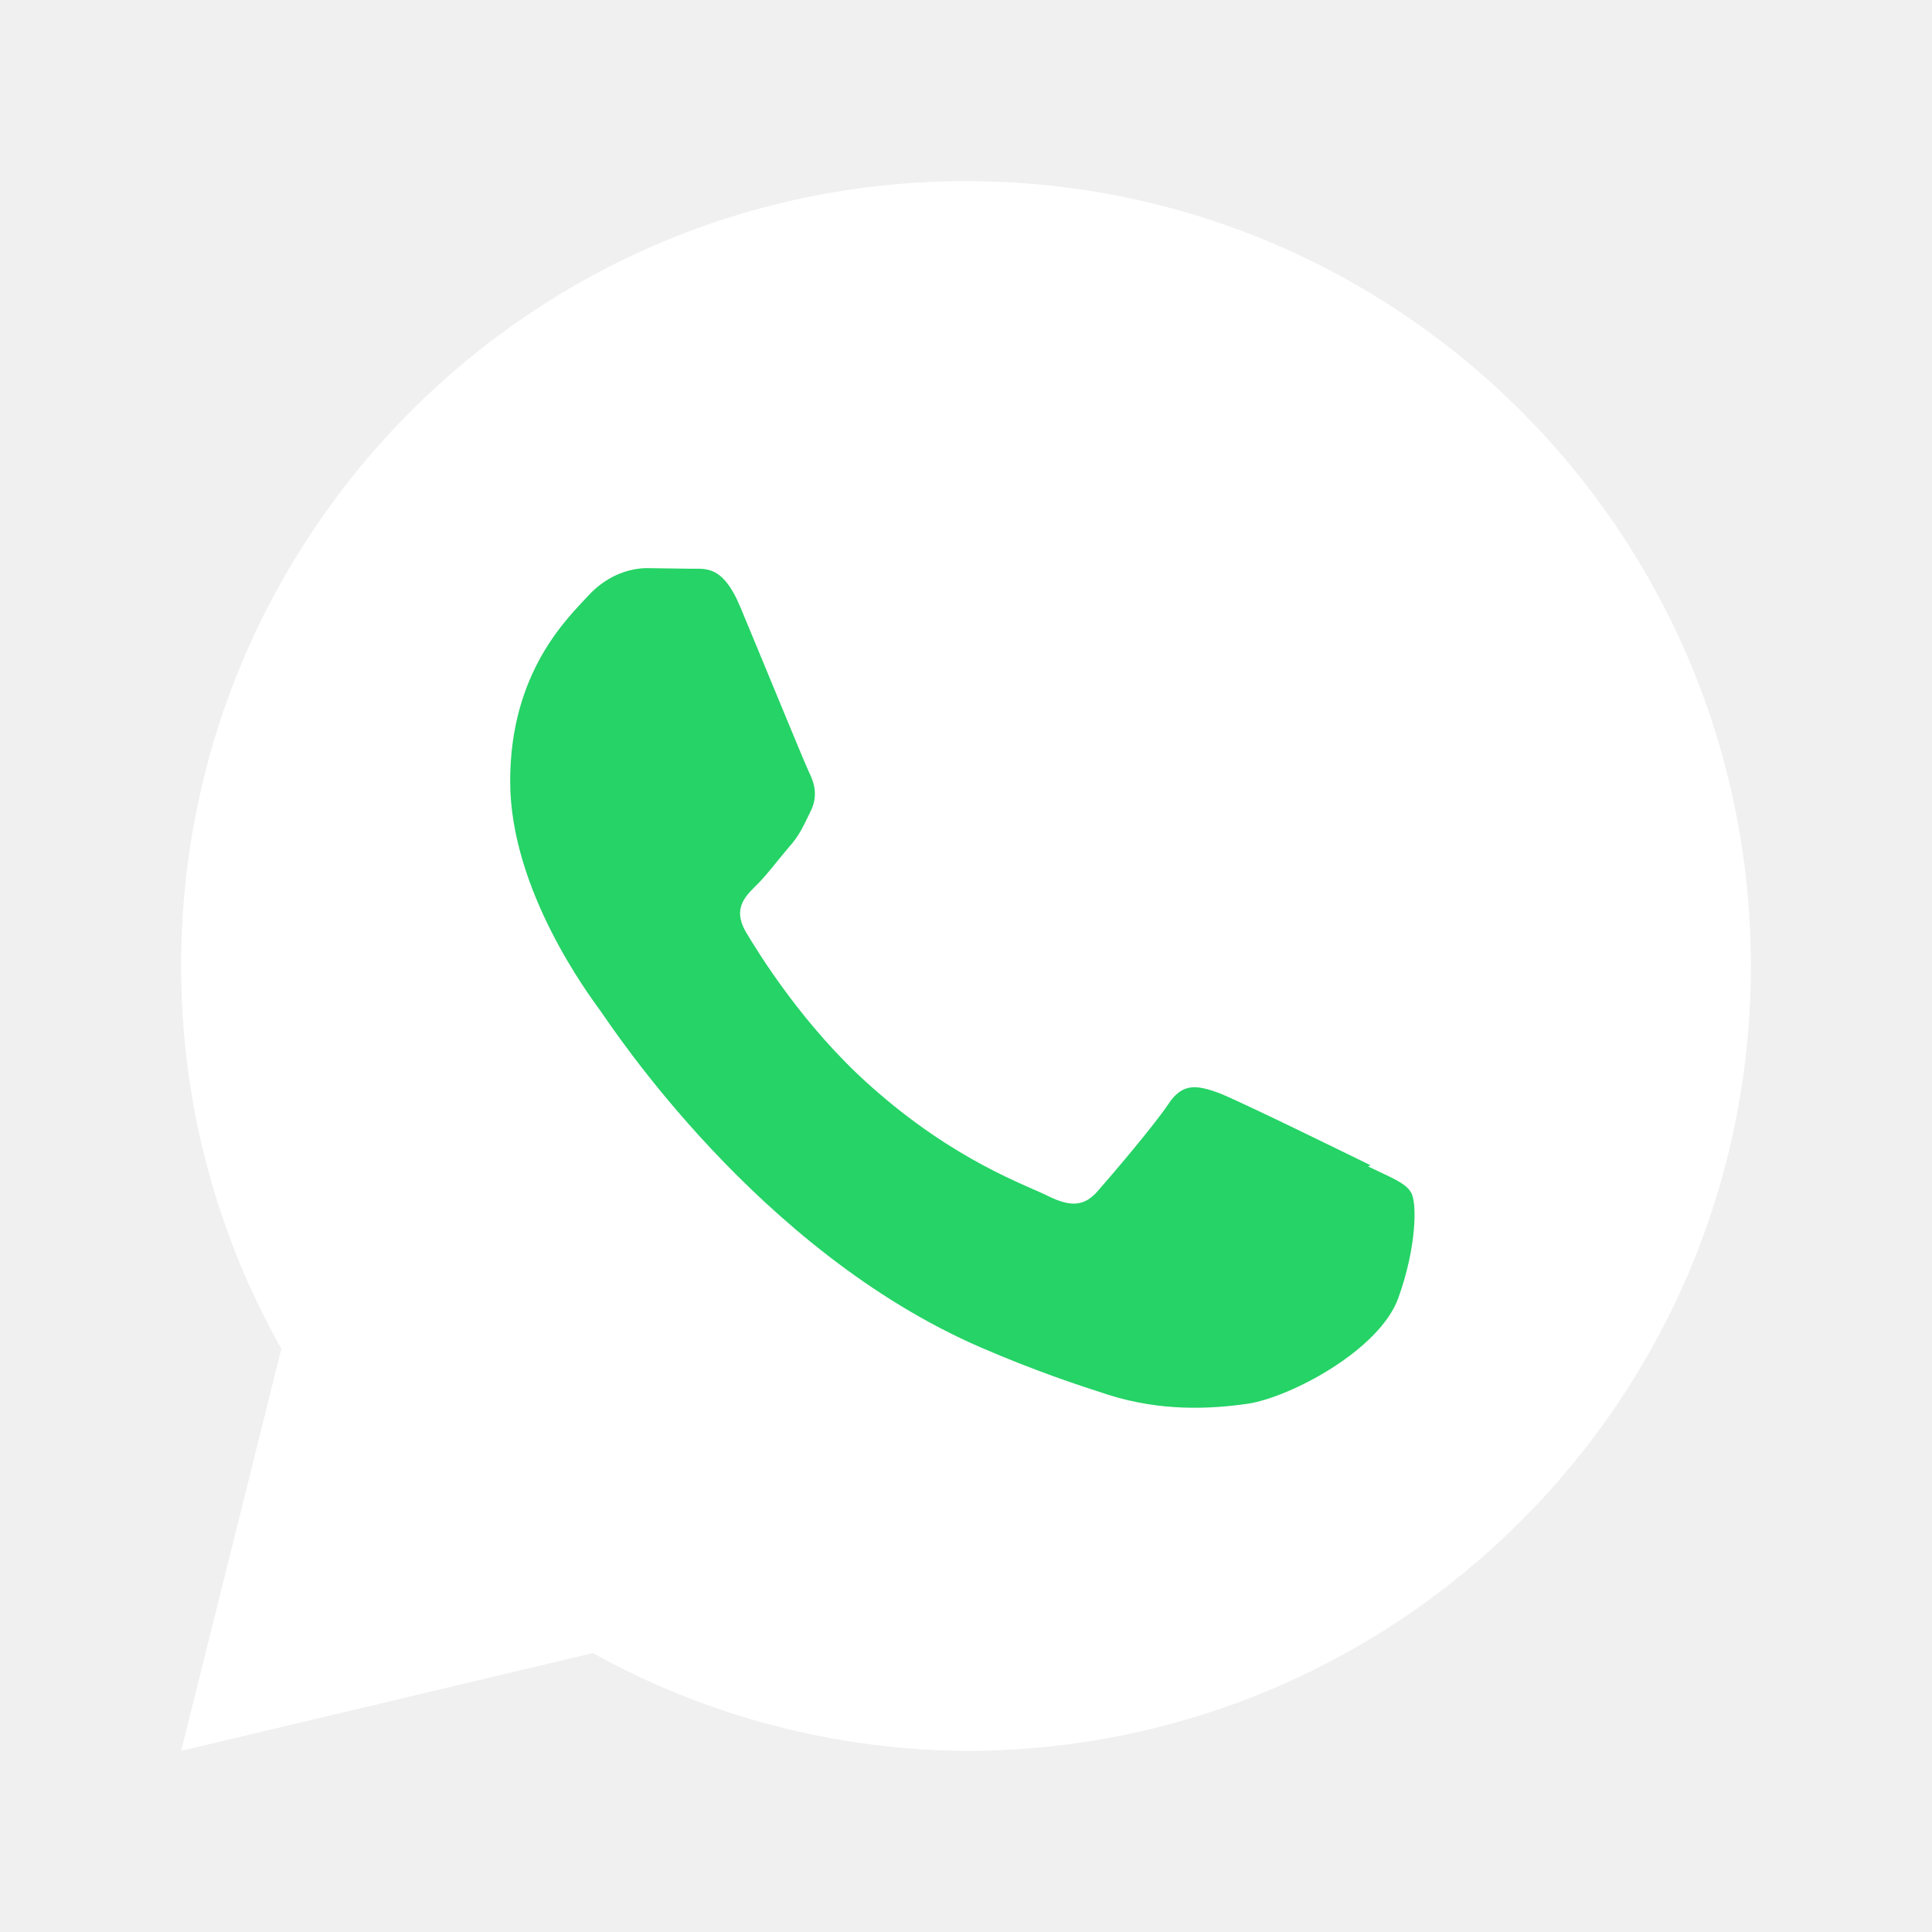
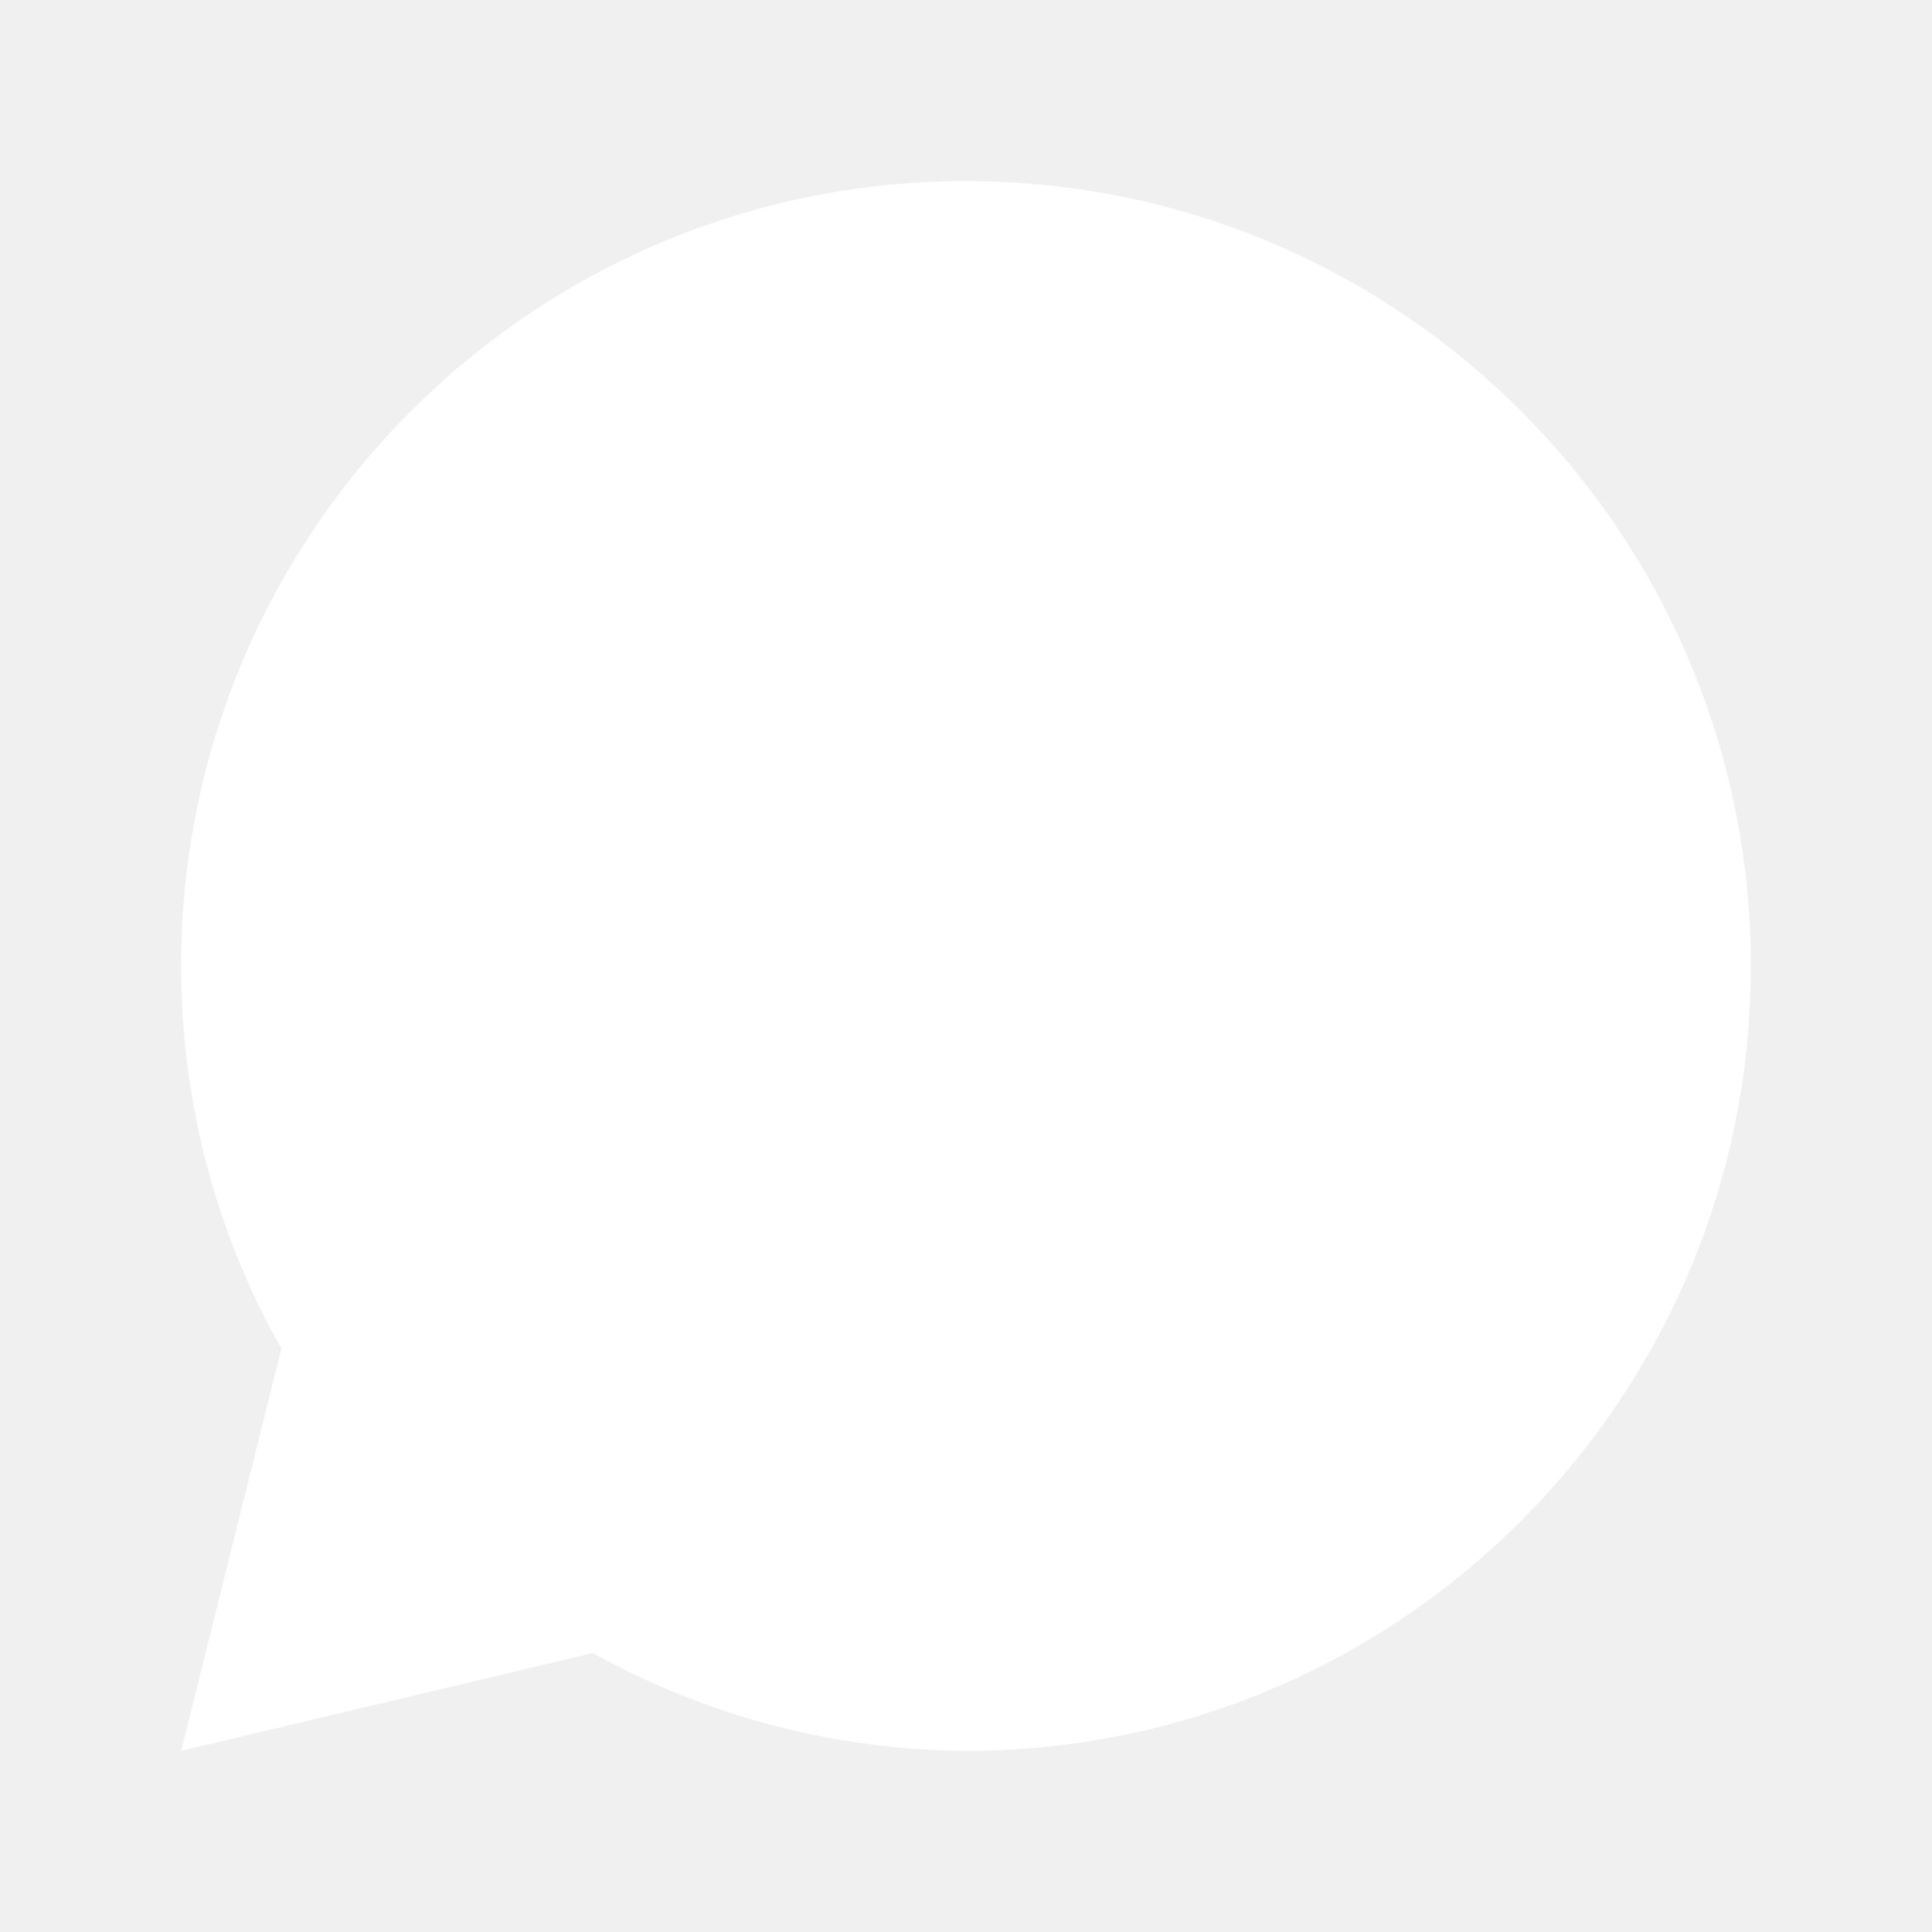
<svg xmlns="http://www.w3.org/2000/svg" viewBox="0 0 32 32" fill="none">
-   <path d="M16 3C8.82 3 3 8.82 3 16c0 2.3.6 4.46 1.66 6.34L3 29l6.82-1.62A12.9 12.9 0 0 0 16 29c7.18 0 13-5.82 13-13S23.18 3 16 3Z" fill="#fff" />
-   <path d="M22.7 19.3c-.37-.18-2.18-1.07-2.52-1.2-.34-.12-.59-.18-.83.19-.25.37-.95 1.19-1.17 1.44-.21.24-.43.27-.8.09-.37-.19-1.56-.58-2.97-1.84-1.1-.98-1.84-2.18-2.06-2.55-.21-.37-.02-.57.16-.75.17-.16.37-.43.55-.64.19-.21.25-.37.37-.61.12-.25.06-.46-.03-.64-.09-.19-.83-2-1.14-2.74-.3-.72-.6-.62-.83-.63l-.71-.01c-.25 0-.64.09-.98.46-.34.37-1.29 1.26-1.29 3.07s1.32 3.56 1.5 3.81c.18.25 2.6 3.97 6.3 5.57.88.38 1.57.61 2.1.78.88.28 1.69.24 2.32.15.71-.11 2.18-.89 2.49-1.75.31-.86.31-1.6.21-1.75-.09-.16-.34-.25-.71-.43Z" fill="#25D366" />
+   <path d="M16 3C8.82 3 3 8.82 3 16c0 2.3.6 4.46 1.66 6.34L3 29l6.82-1.62A12.9 12.9 0 0 0 16 29c7.18 0 13-5.82 13-13S23.18 3 16 3Zm6.7 16.3c-.37-.18-2.18-1.07-2.52-1.2-.34-.12-.59-.18-.83.19-.25.37-.95 1.19-1.17 1.44-.21.24-.43.27-.8.09-.37-.19-1.56-.58-2.97-1.84-1.1-.98-1.84-2.18-2.06-2.55-.21-.37-.02-.57.16-.75.17-.16.37-.43.55-.64.19-.21.25-.37.37-.61.12-.25.06-.46-.03-.64-.09-.19-.83-2-1.14-2.74-.3-.72-.6-.62-.83-.63l-.71-.01c-.25 0-.64.09-.98.46-.34.37-1.29 1.26-1.29 3.07s1.32 3.56 1.5 3.81c.18.25 2.6 3.97 6.3 5.57.88.38 1.57.61 2.1.78.88.28 1.69.24 2.32.15.71-.11 2.18-.89 2.49-1.75.31-.86.31-1.6.21-1.75-.09-.16-.34-.25-.71-.43Z" fill="#fff" />
</svg>
